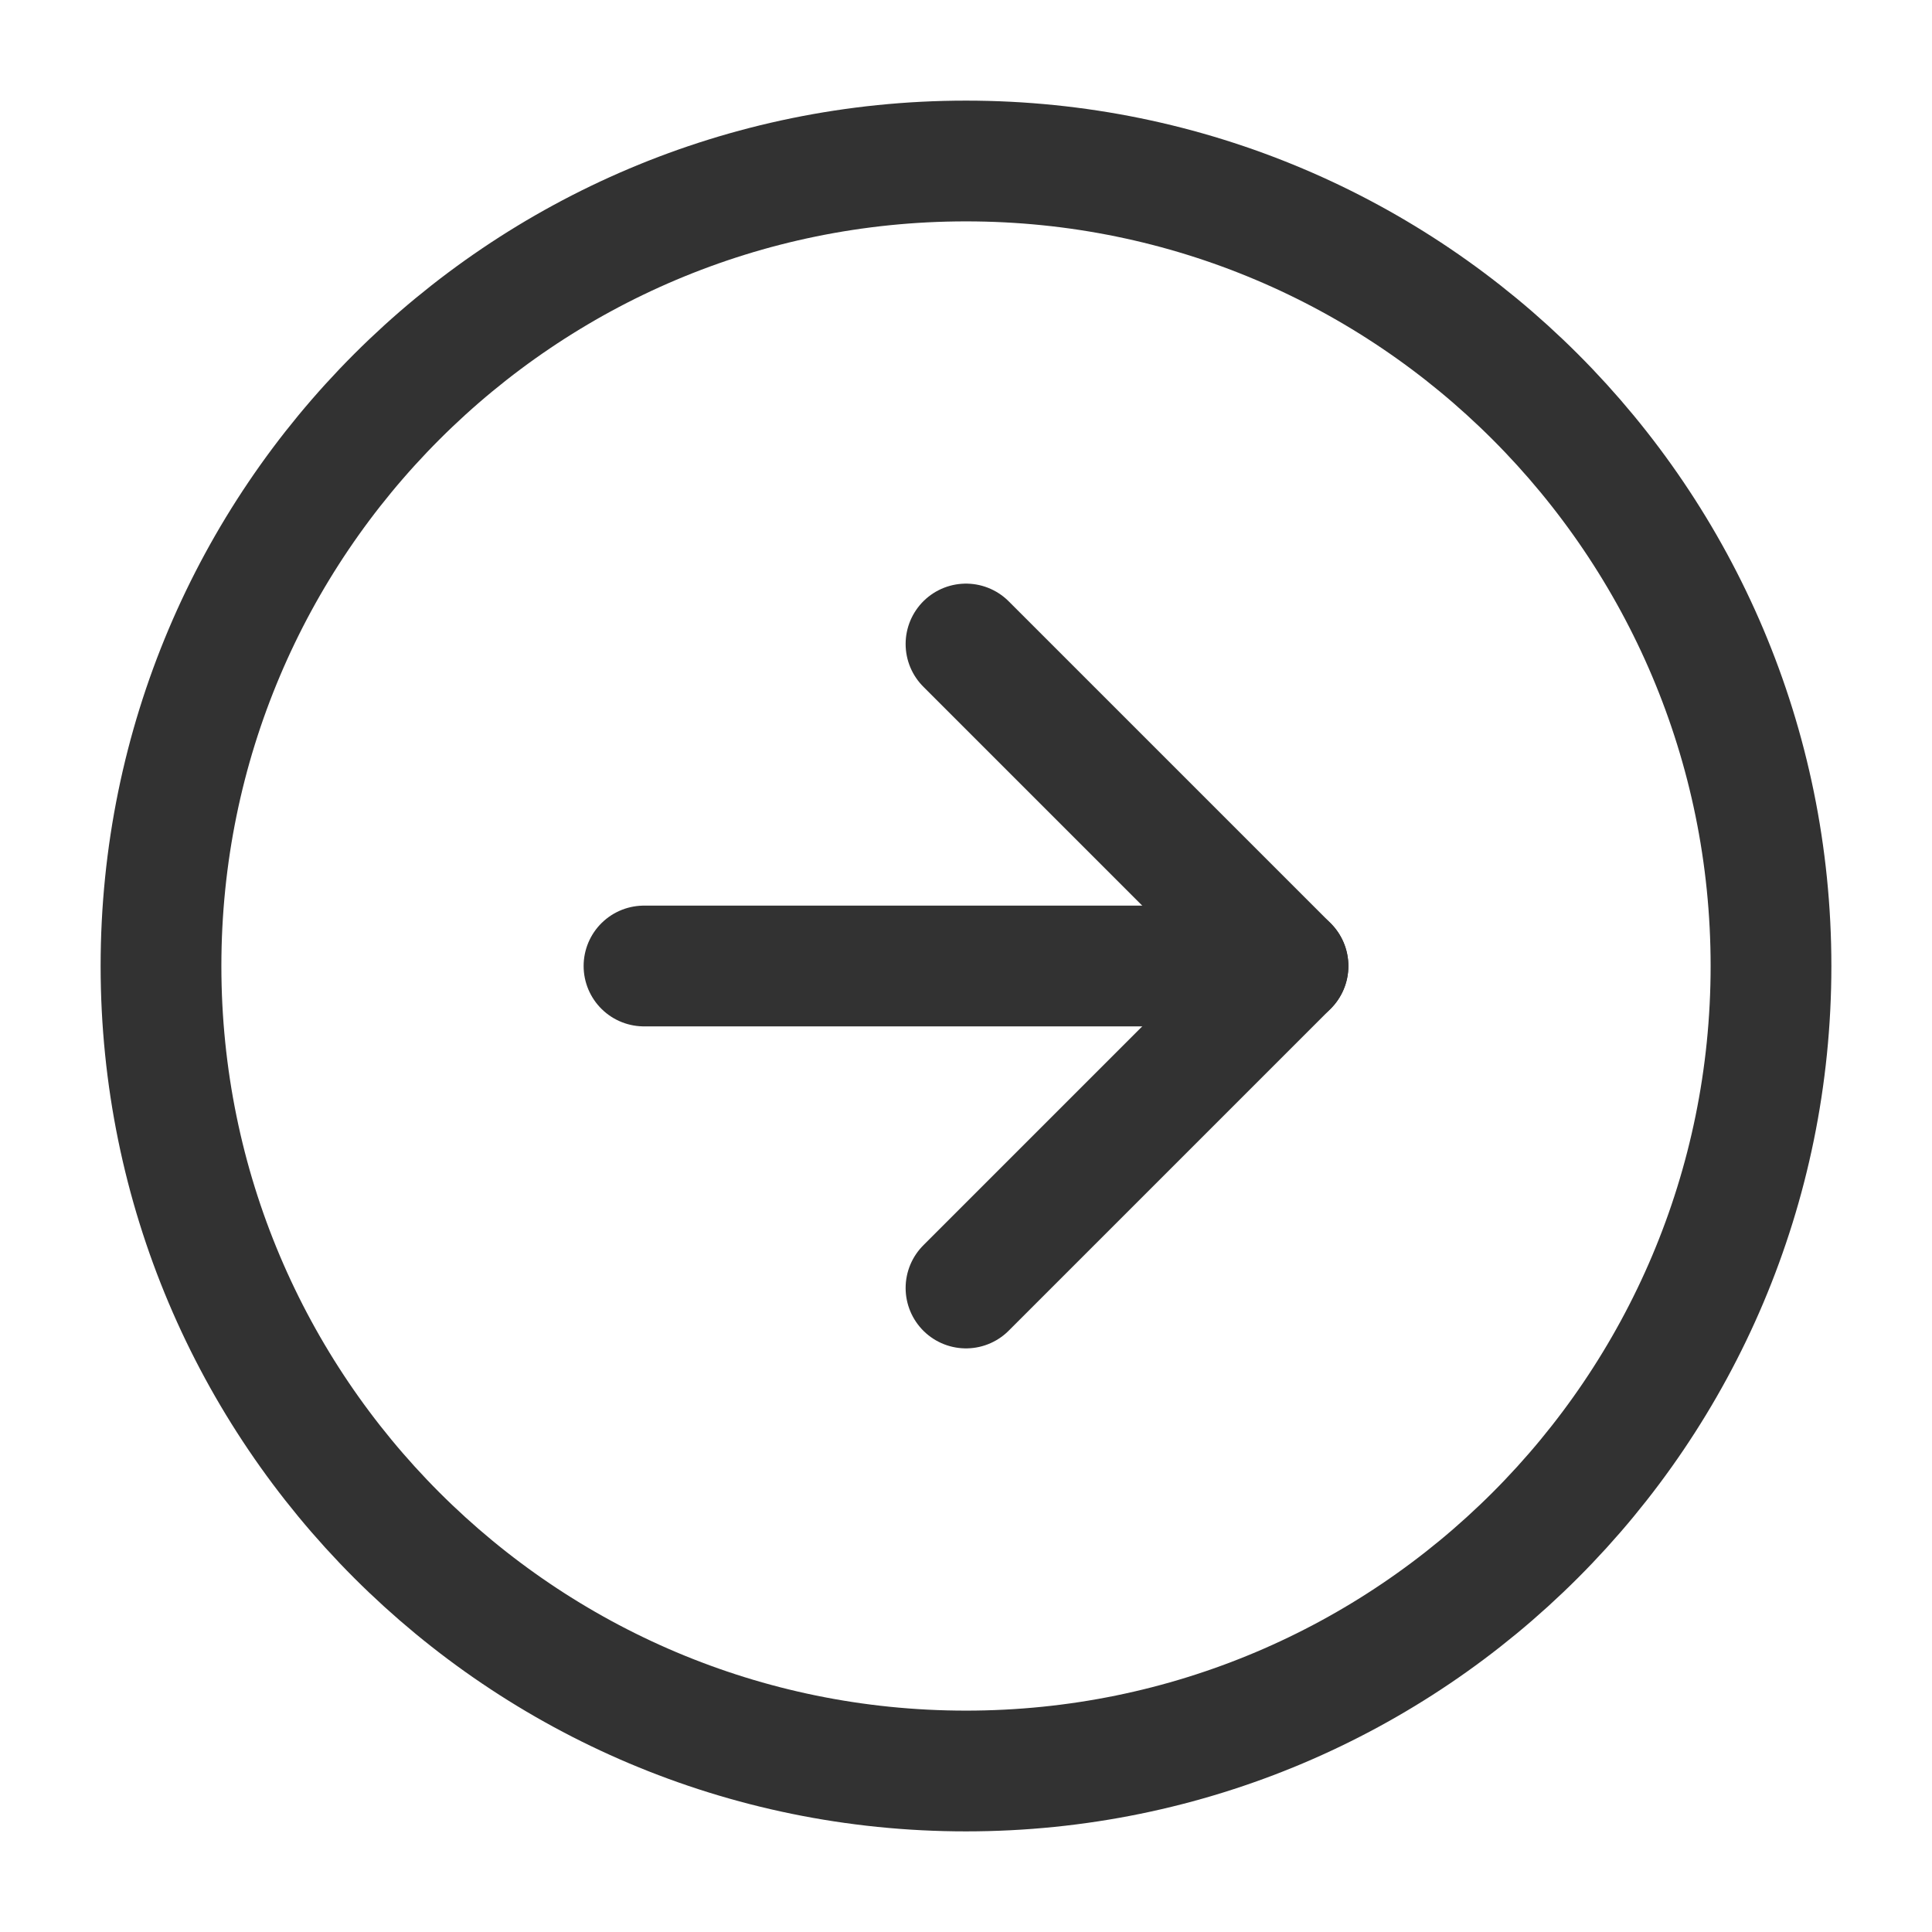
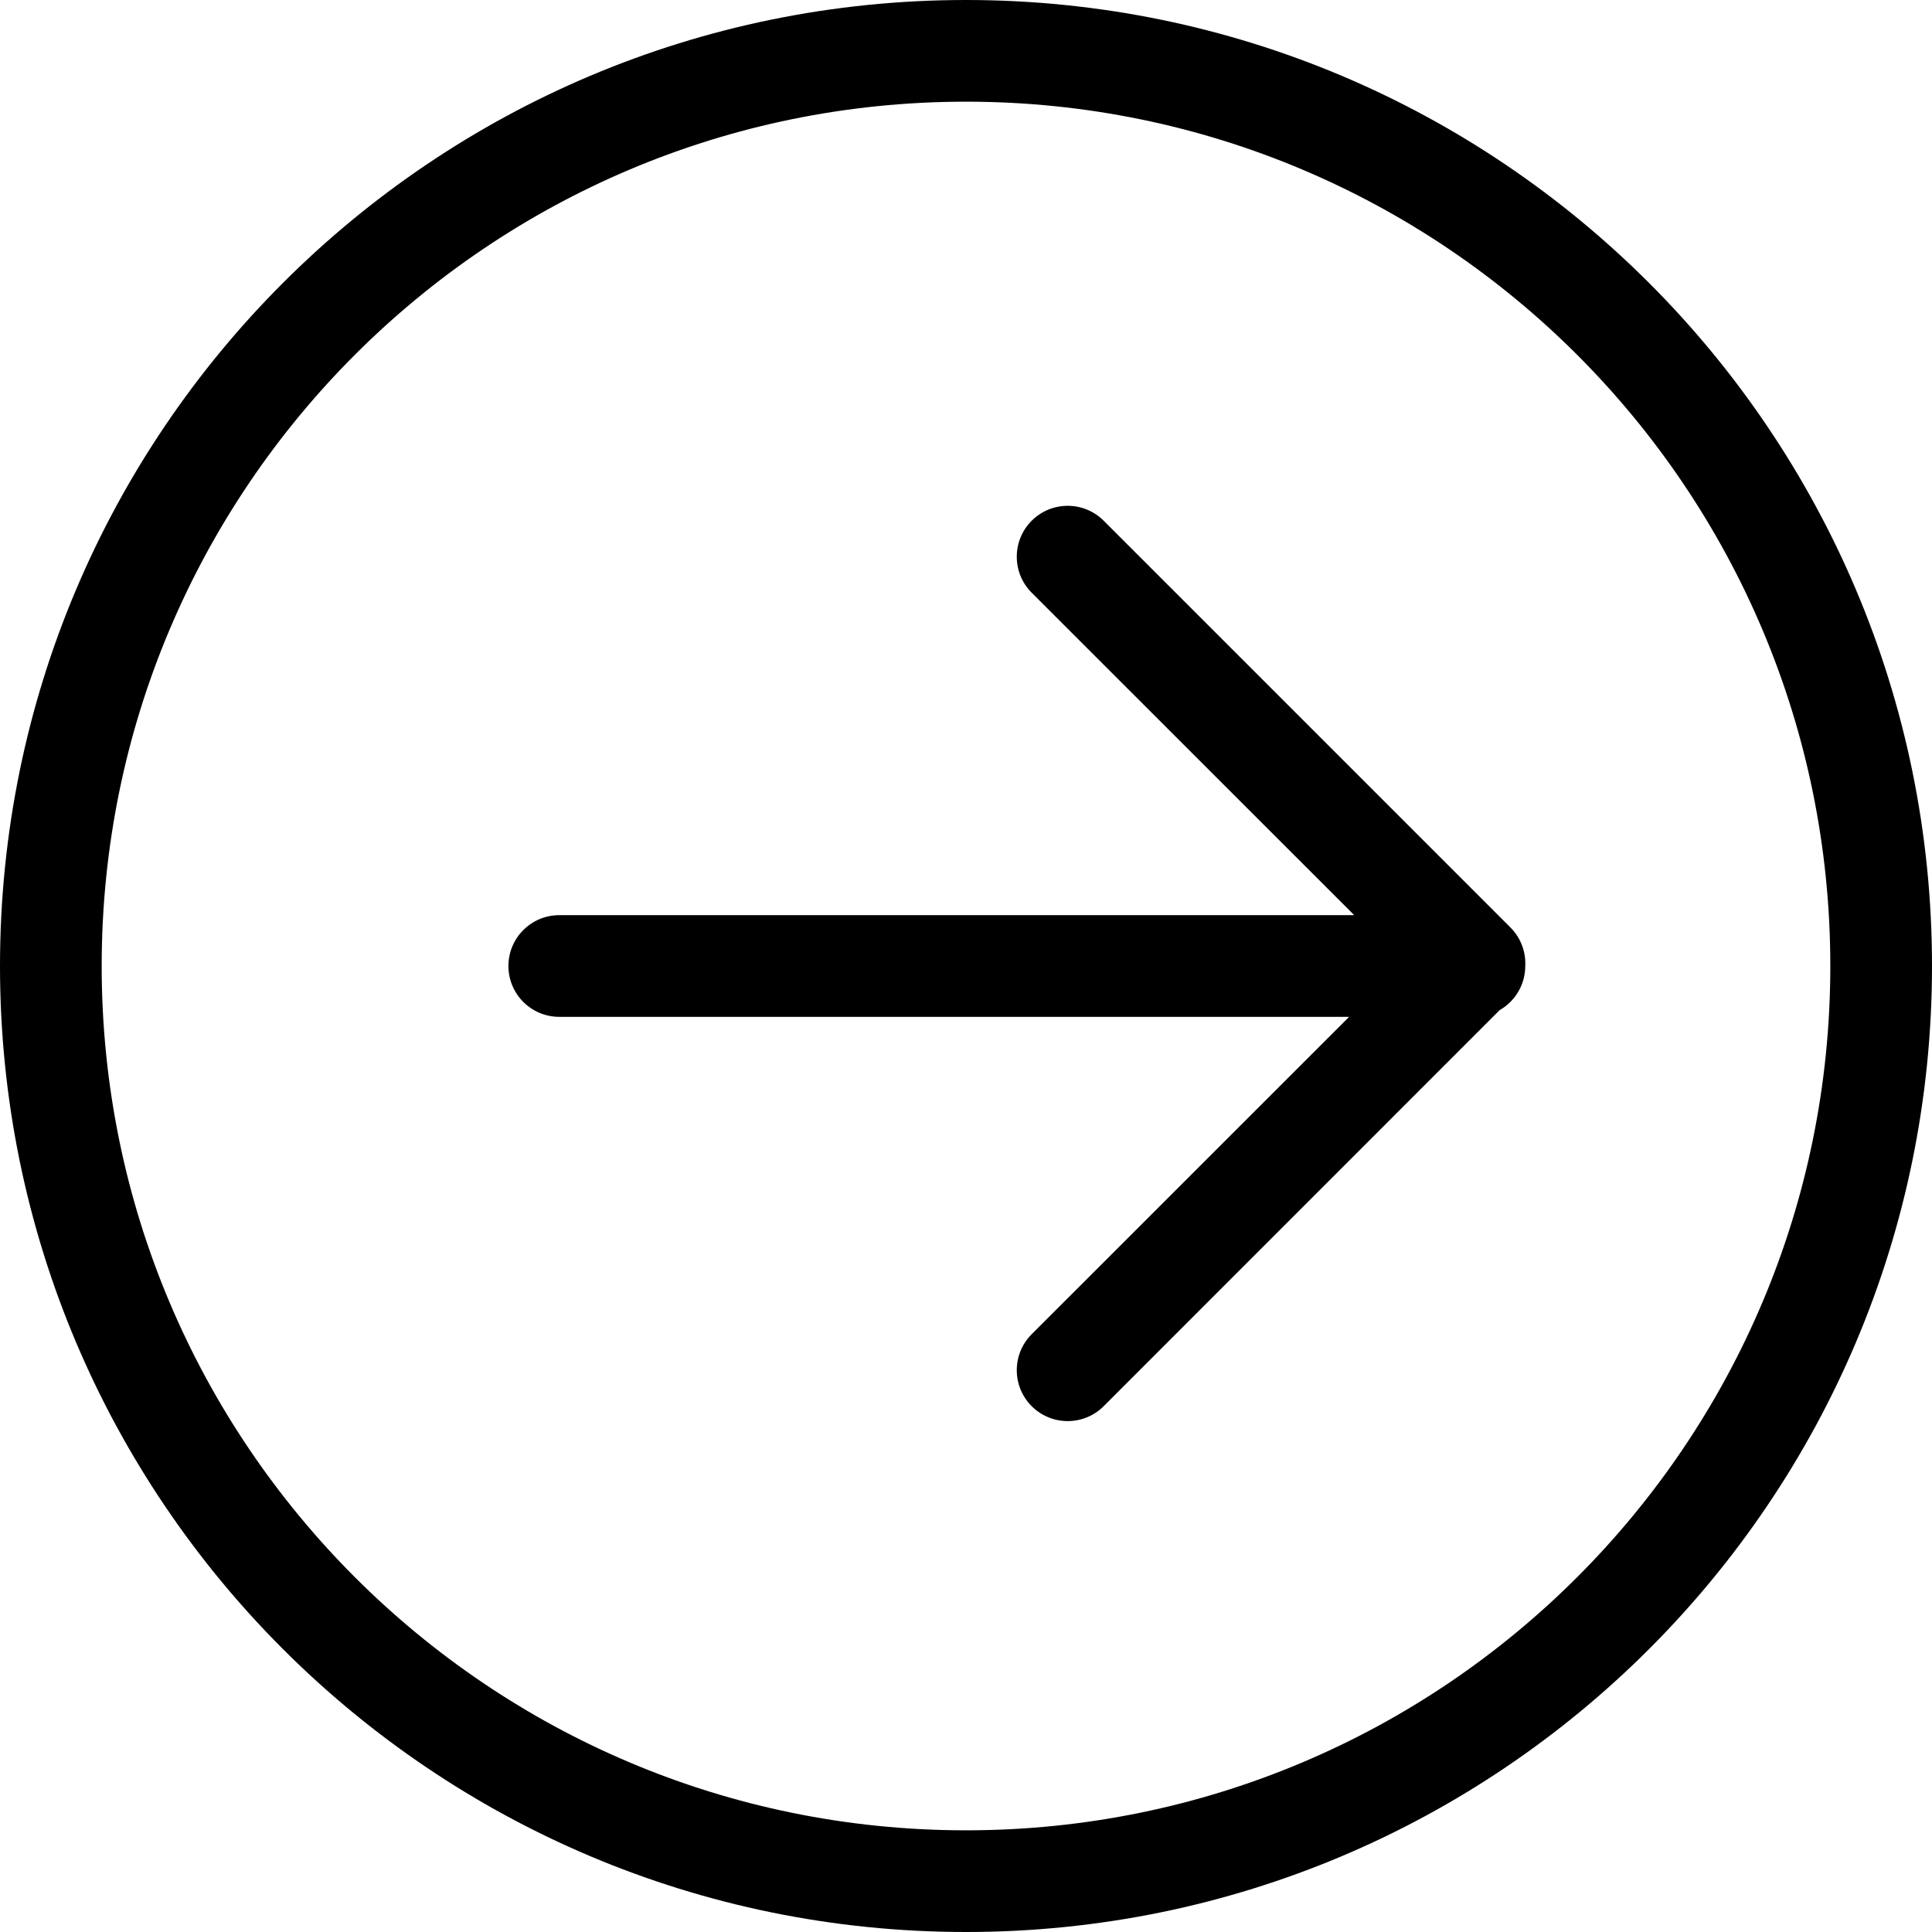
- <svg xmlns="http://www.w3.org/2000/svg" width="36" height="36" viewBox="0 0 24 24" fill="none" stroke="#323232" stroke-width="1.5" stroke-linecap="round" stroke-linejoin="round" class="feather feather-arrow-right-circle">
-   <circle cx="12" cy="12" r="10" />
-   <polyline points="12 16 16 12 12 8" />
-   <line x1="8" y1="12" x2="16" y2="12" />
+ <svg xmlns="http://www.w3.org/2000/svg" class="svg-icon" style="width: 1em;height: 1em;vertical-align: middle;fill: currentColor;overflow: hidden;" viewBox="0 0 1024 1024" version="1.1">
+   <path d="M717.77 485.053l-170.954-170.9a26.947 26.947 0 0 1 38.157-38.157l215.579 215.579A26.893 26.893 0 0 1 808.421 512a26.947 26.947 0 0 1-13.581 23.39l-209.866 209.92a26.947 26.947 0 0 1-38.157-38.157L715.075 538.947H296.421a26.947 26.947 0 0 1 0-53.895h421.349zM512 1024a512 512 0 1 1 0-1024 512 512 0 0 1 0 1024z m0-53.895a458.105 458.105 0 1 0 0-916.211 458.105 458.105 0 0 0 0 916.211z" fill="#000000" />
</svg>
